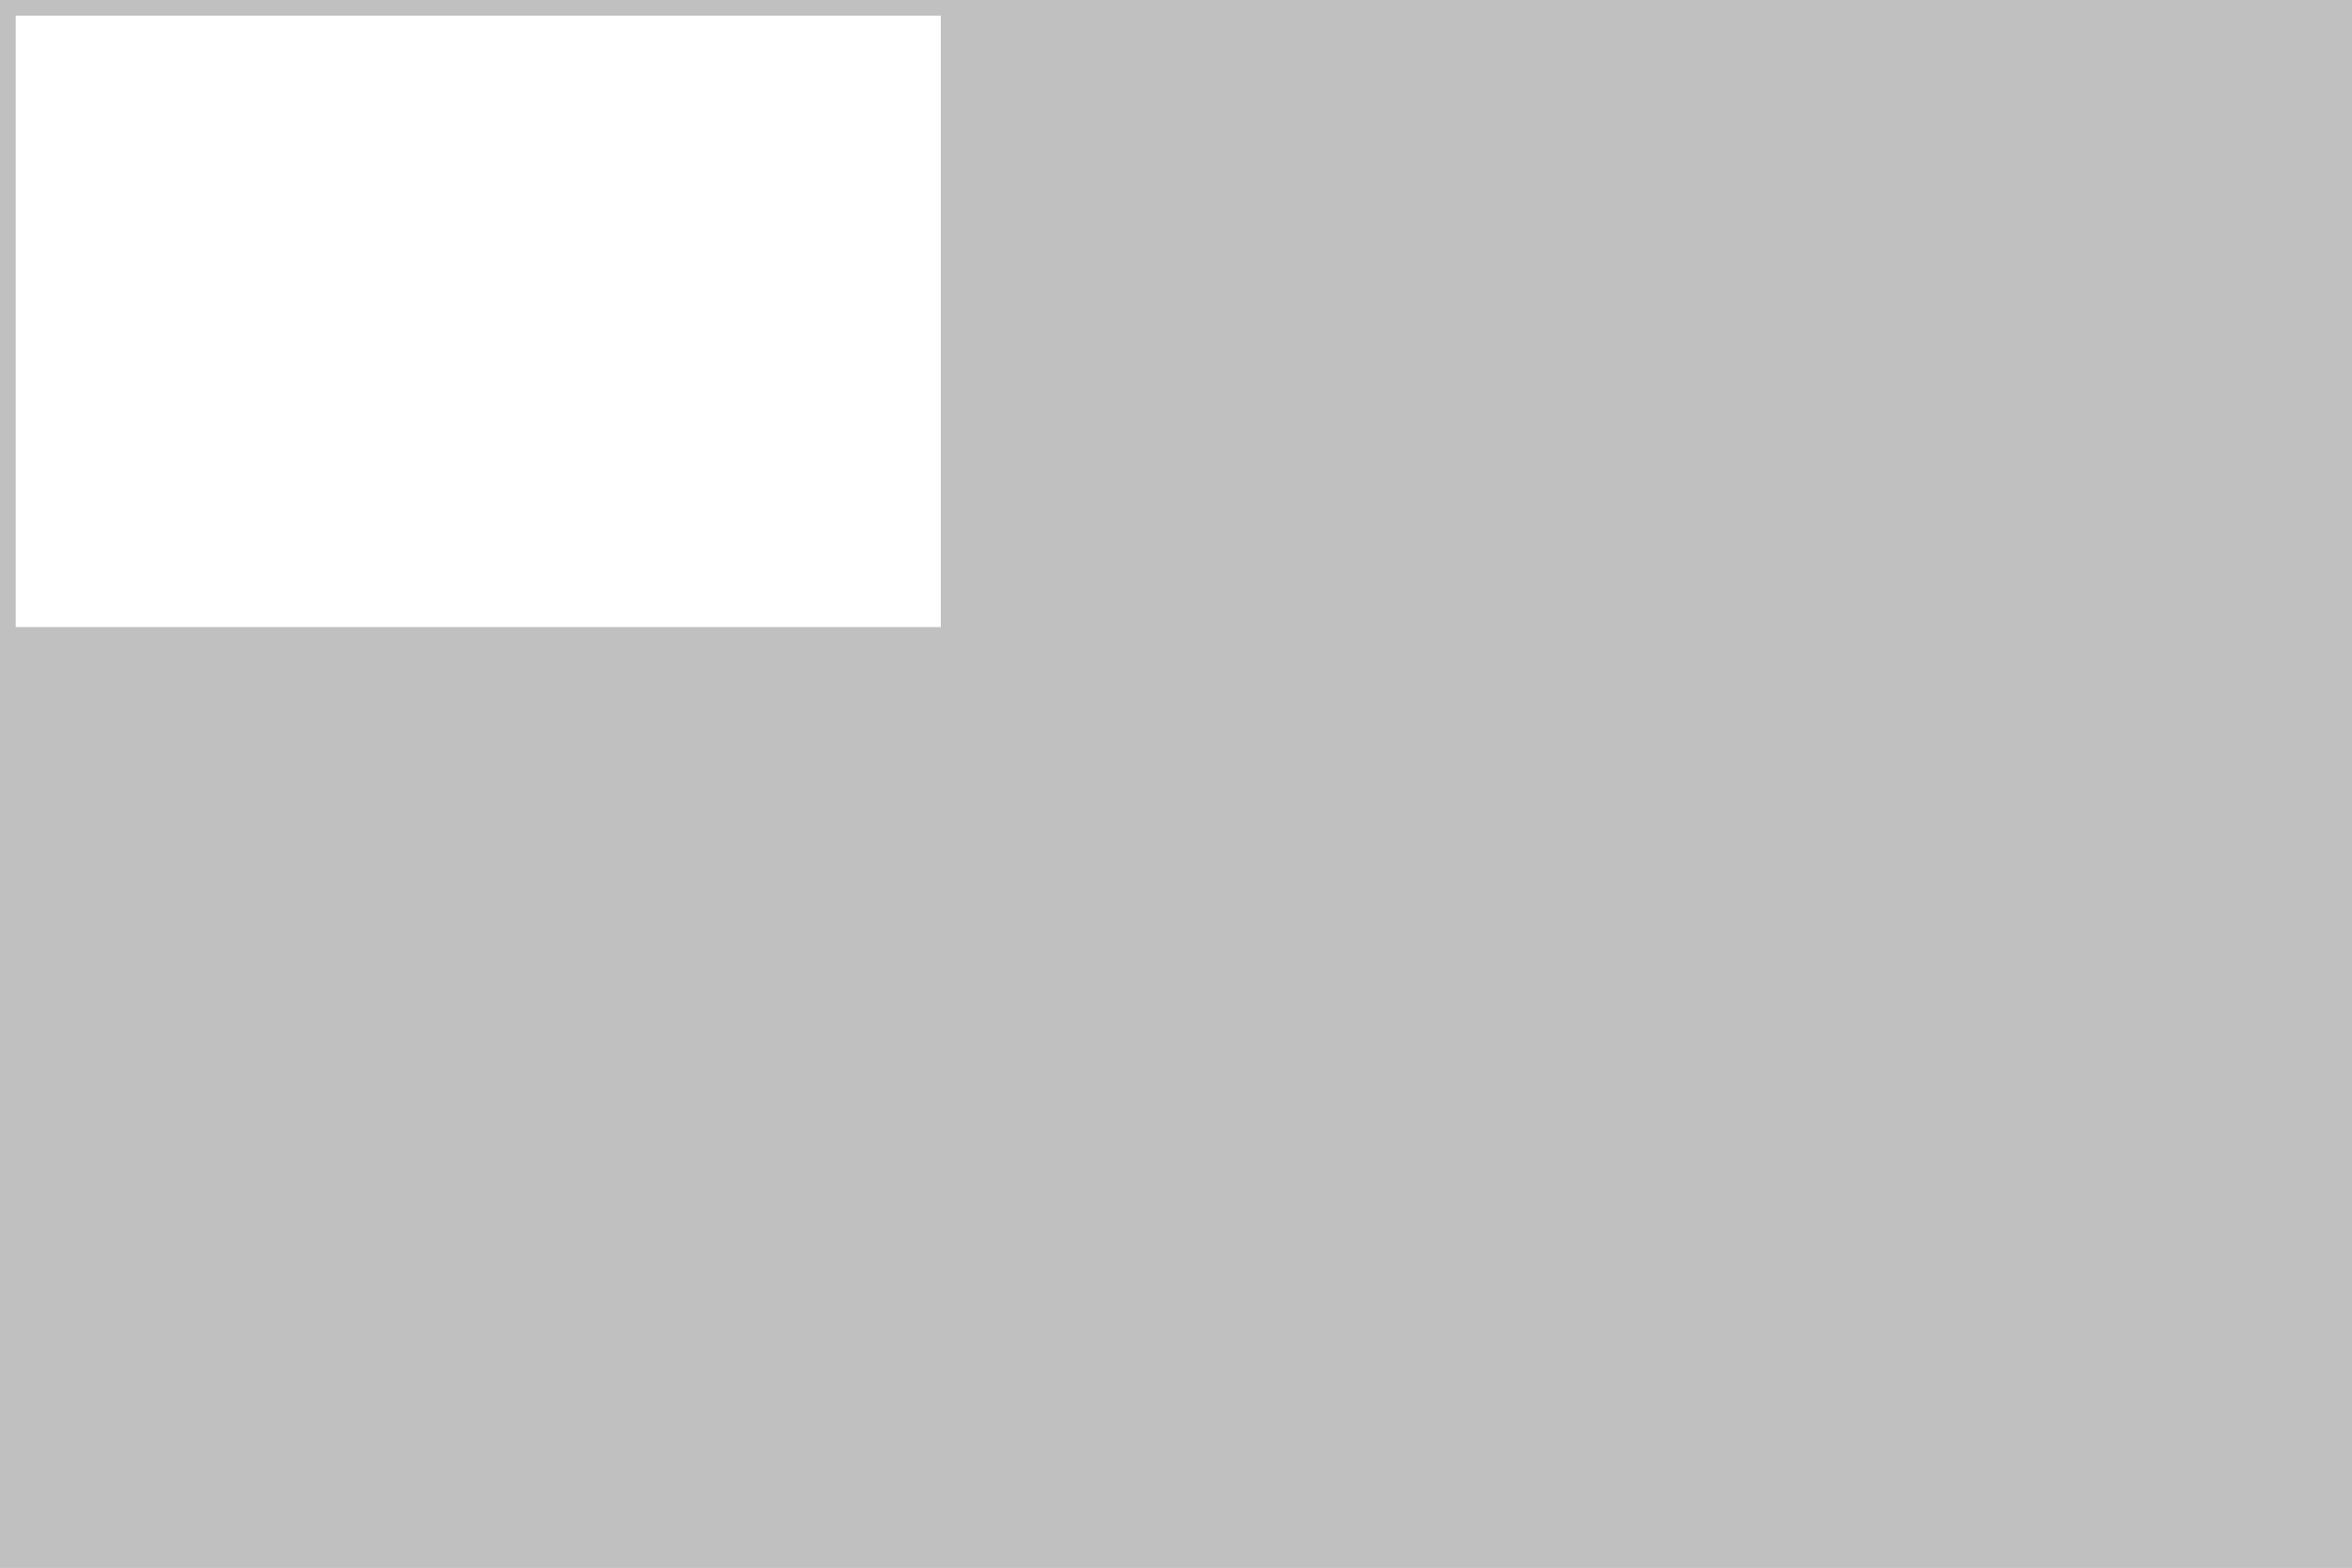
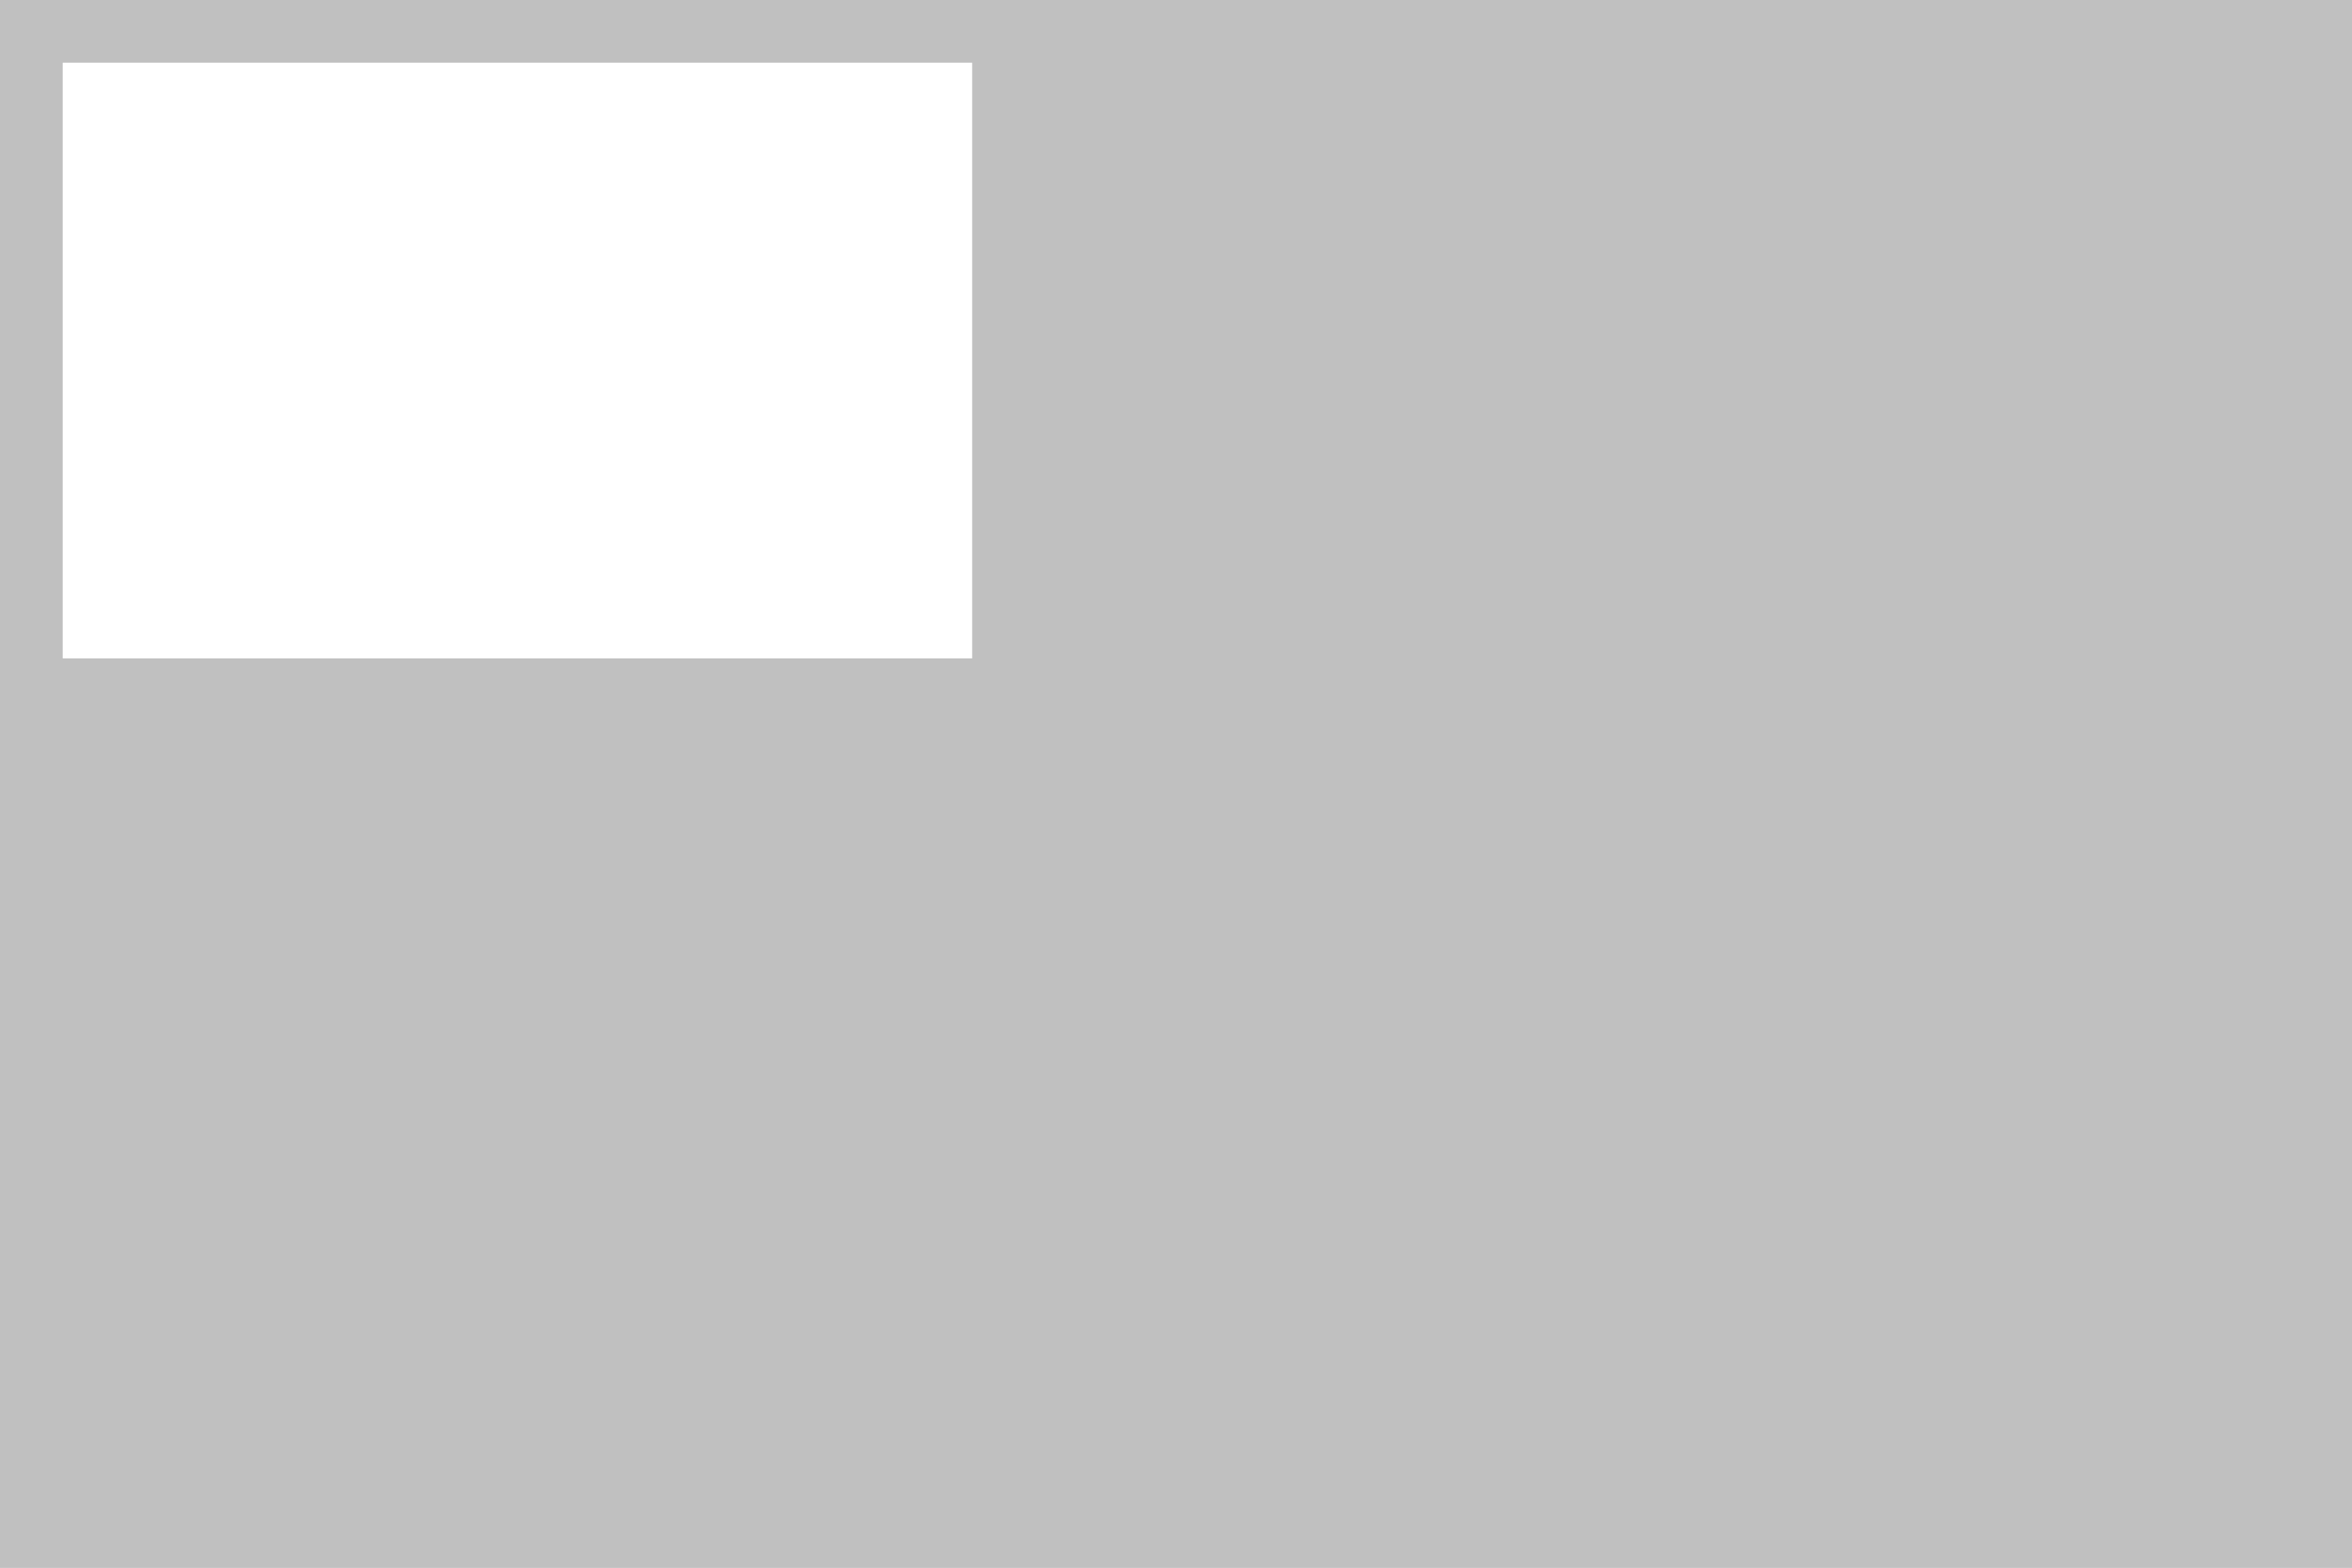
<svg xmlns="http://www.w3.org/2000/svg" width="150" height="100" viewBox="0 0 150 100" fill="none">
  <rect y="3.05176e-05" width="150" height="100" fill="#C0C0C0" />
-   <rect x="60" width="40" height="60" transform="rotate(90 60 0)" fill="white" />
-   <rect x="0.5" y="0.5" width="149" height="99" stroke="#C0C0C0" />
+   <rect x="62" y="2" width="40" height="60" transform="rotate(90 62 2)" fill="white" />
+   <rect x="2" y="2" width="146" height="96" stroke="#C0C0C0" stroke-width="4" />
</svg>
